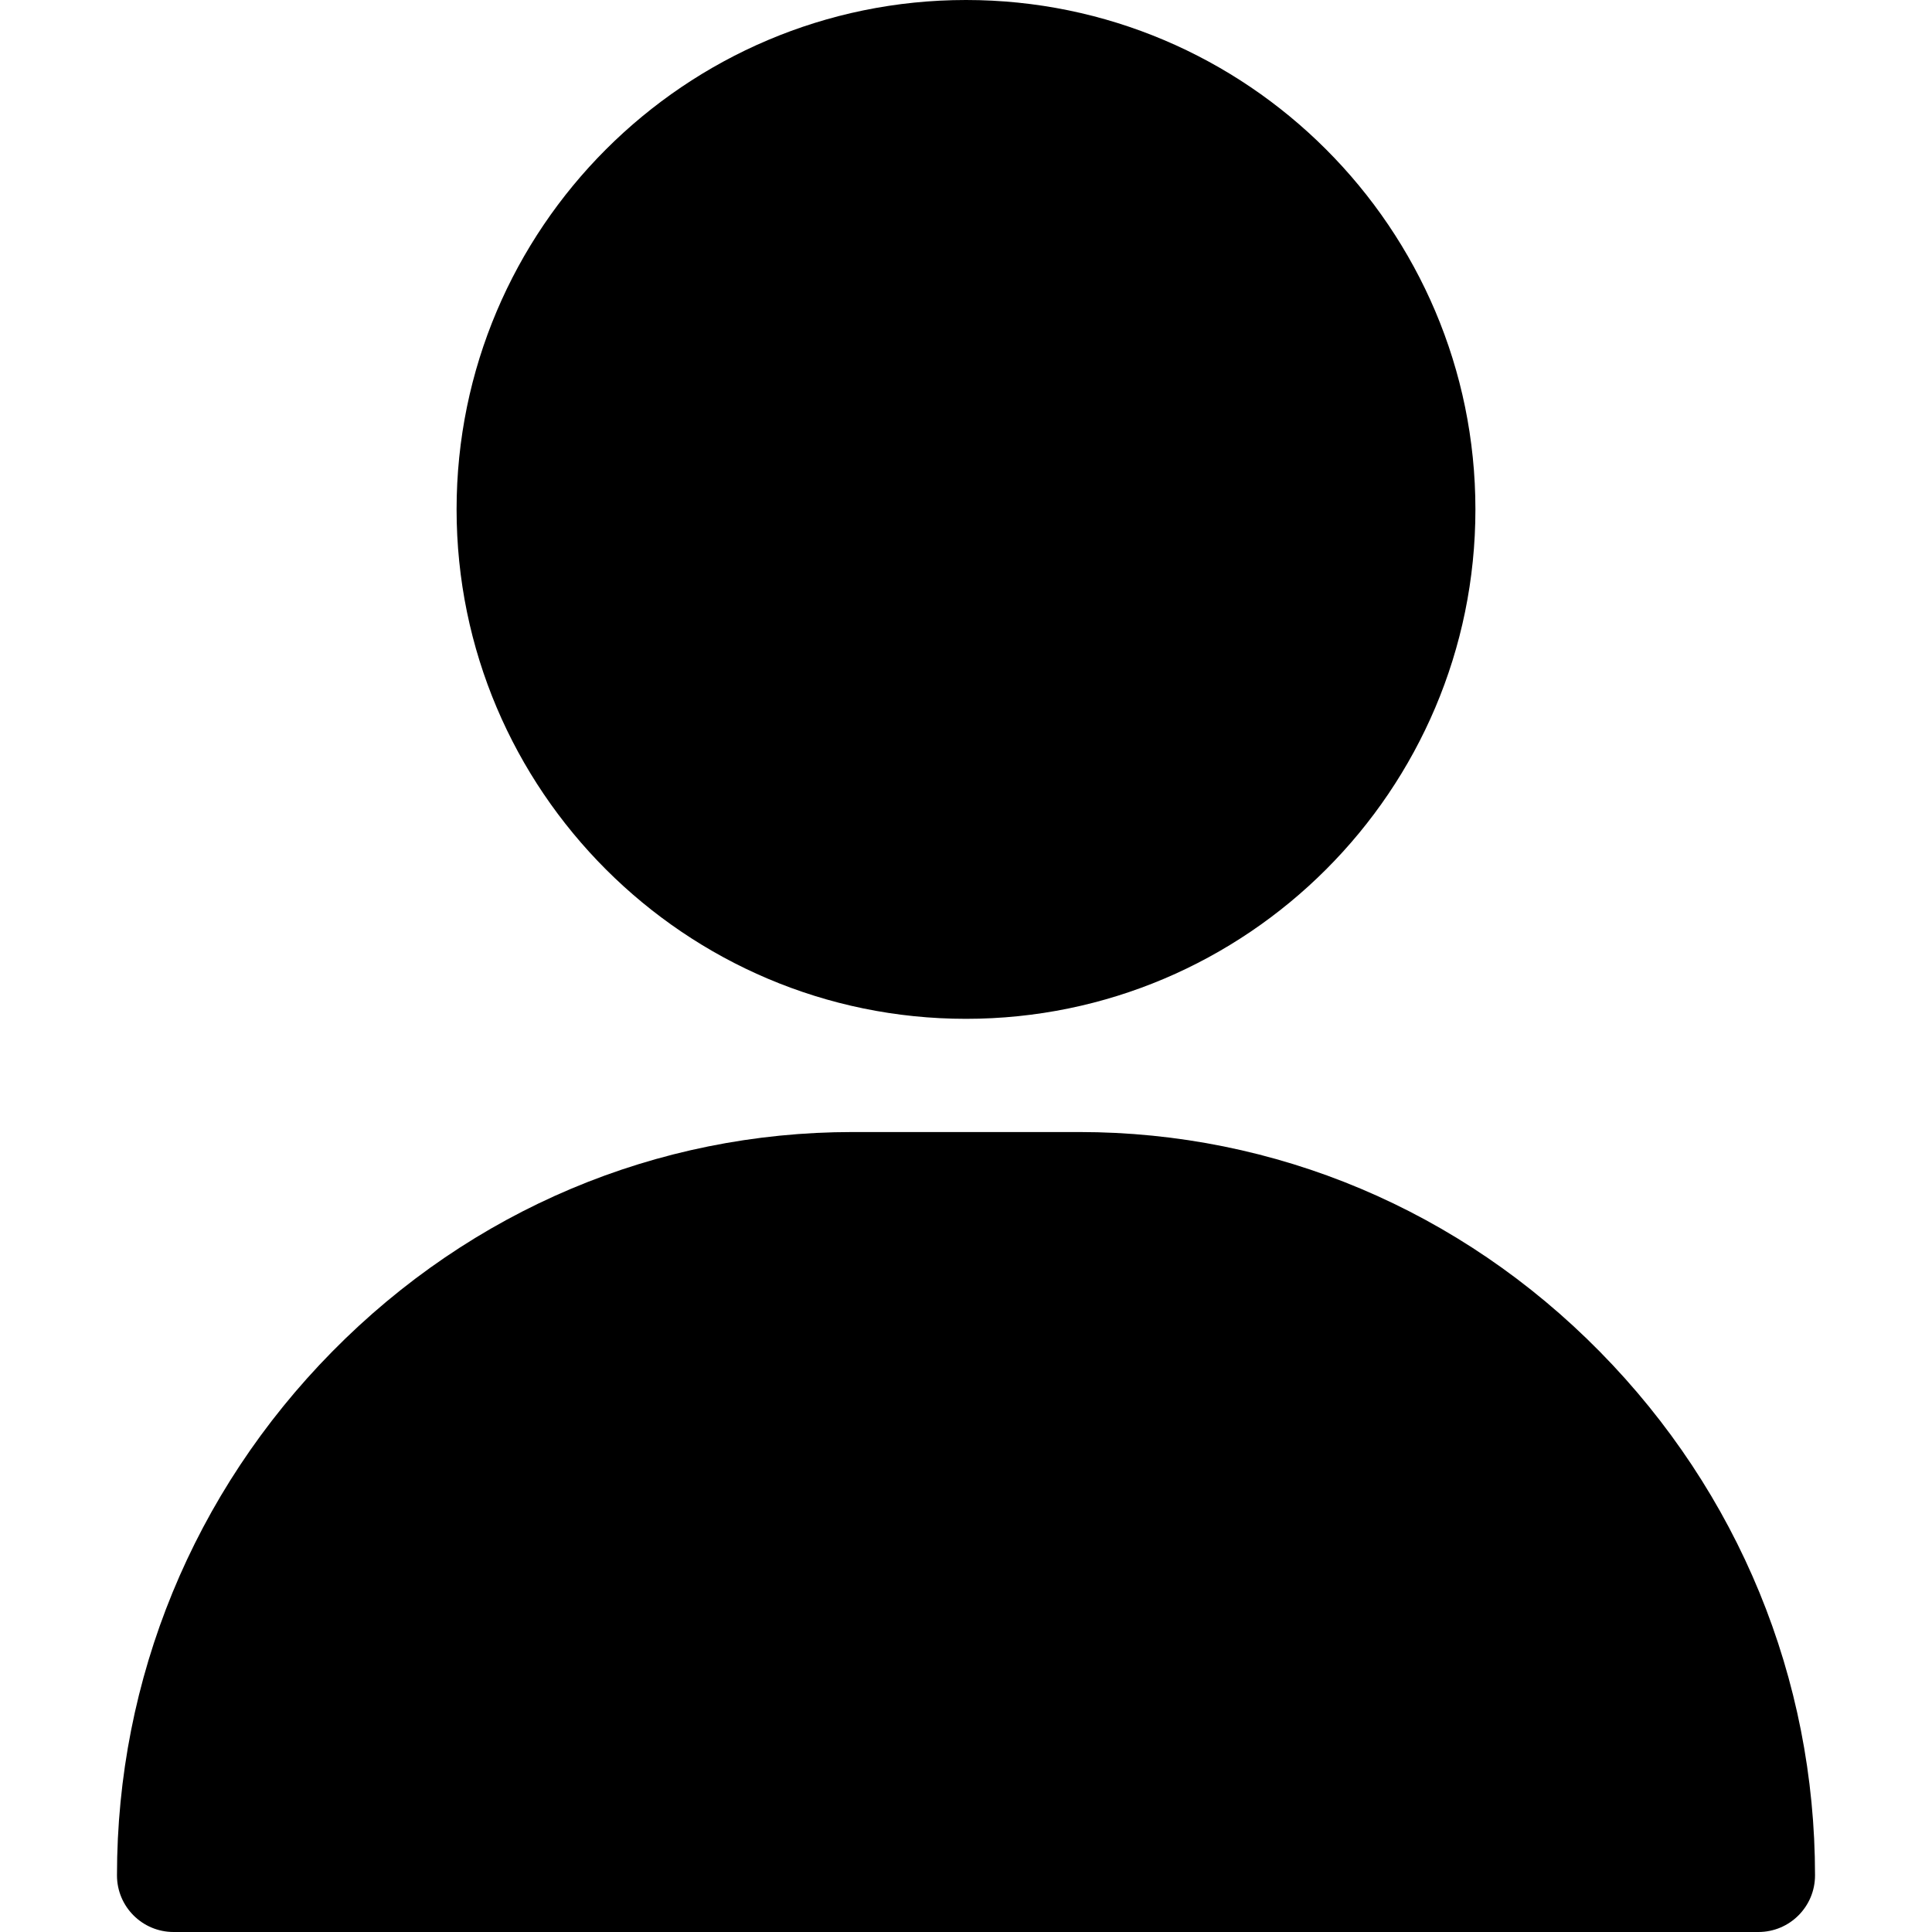
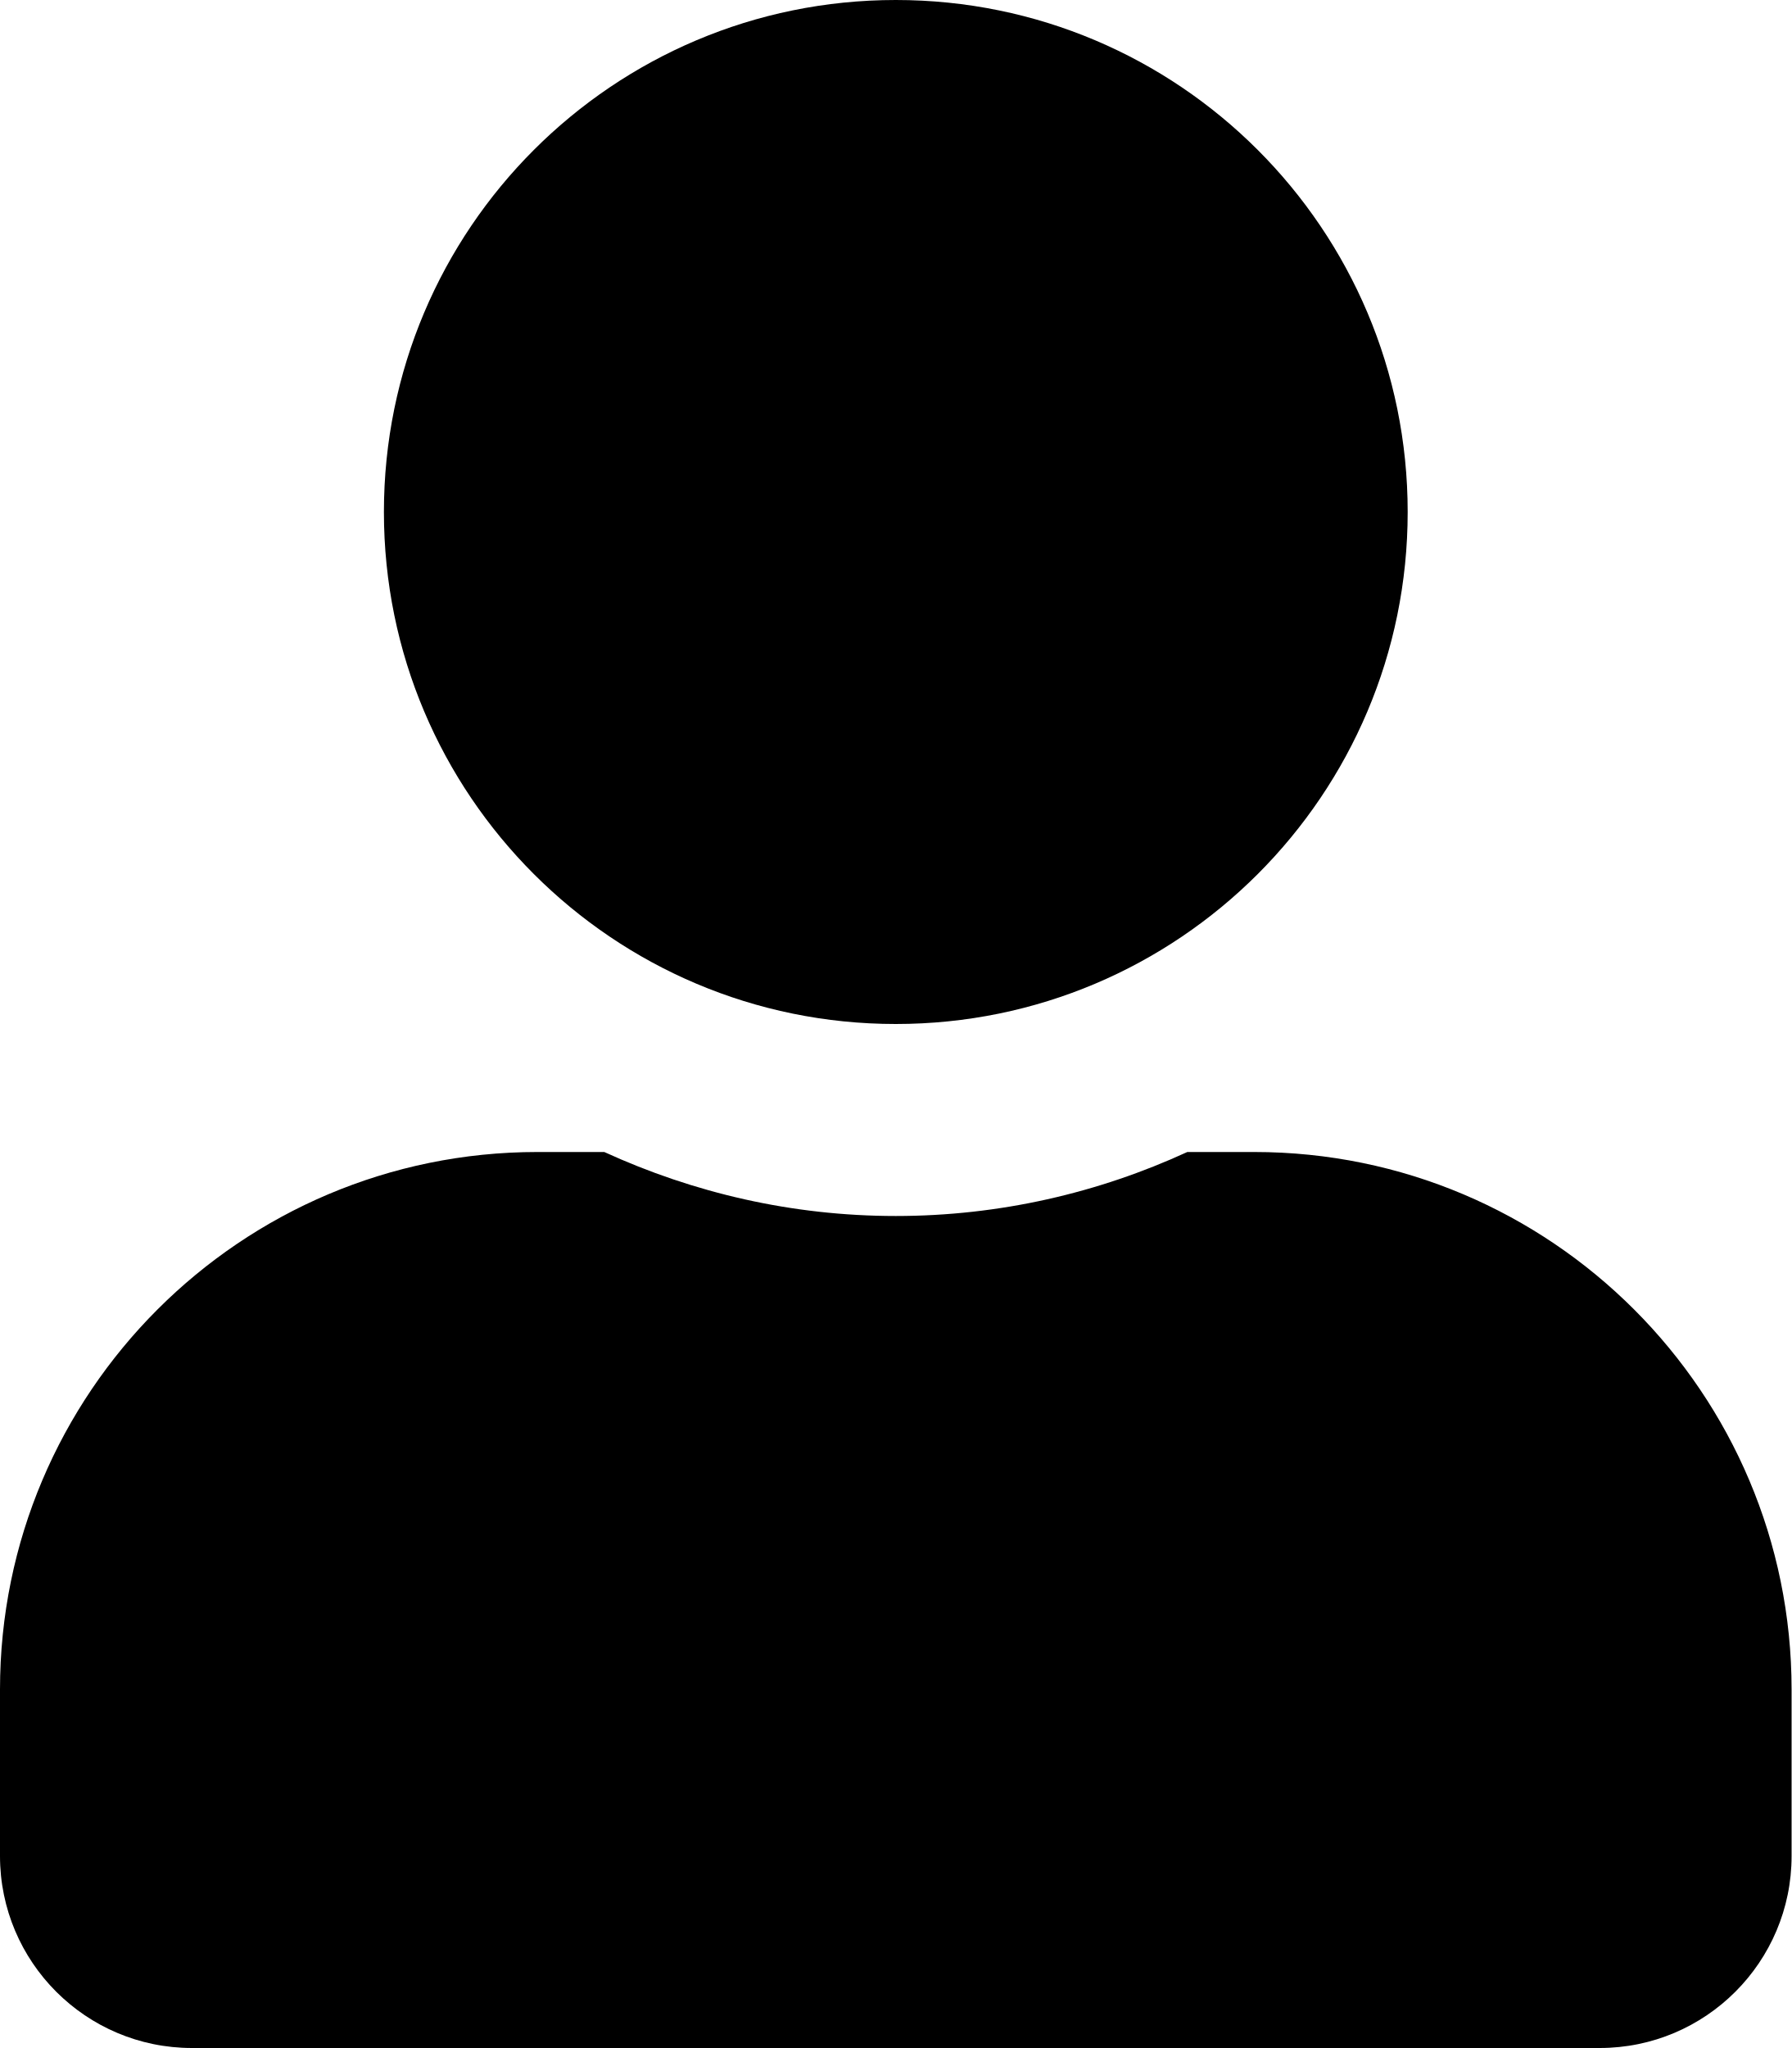
- <svg xmlns="http://www.w3.org/2000/svg" viewBox="0 0 512 512" style="enable-background:new 0 0 512 512" xml:space="preserve">
-   <path d="M256 0c-74.439 0-135 60.561-135 135s60.561 135 135 135 135-60.561 135-135S330.439 0 256 0zM423.966 358.195C387.006 320.667 338.009 300 286 300h-60c-52.008 0-101.006 20.667-137.966 58.195C51.255 395.539 31 444.833 31 497c0 8.284 6.716 15 15 15h420c8.284 0 15-6.716 15-15 0-52.167-20.255-101.461-57.034-138.805z" />
+ <svg xmlns="http://www.w3.org/2000/svg" viewBox="0 0 448 512">
+   <path d="M224 256c70.7 0 128-57.3 128-128S294.7 0 224 0 96 57.3 96 128s57.3 128 128 128zm89.6 32h-16.7c-22.2 10.2-46.9 16-72.9 16s-50.6-5.8-72.9-16h-16.7C60.2 288 0 348.2 0 422.4V464c0 26.5 21.5 48 48 48h352c26.5 0 48-21.5 48-48v-41.6c0-74.2-60.2-134.4-134.4-134.4z" />
</svg>
